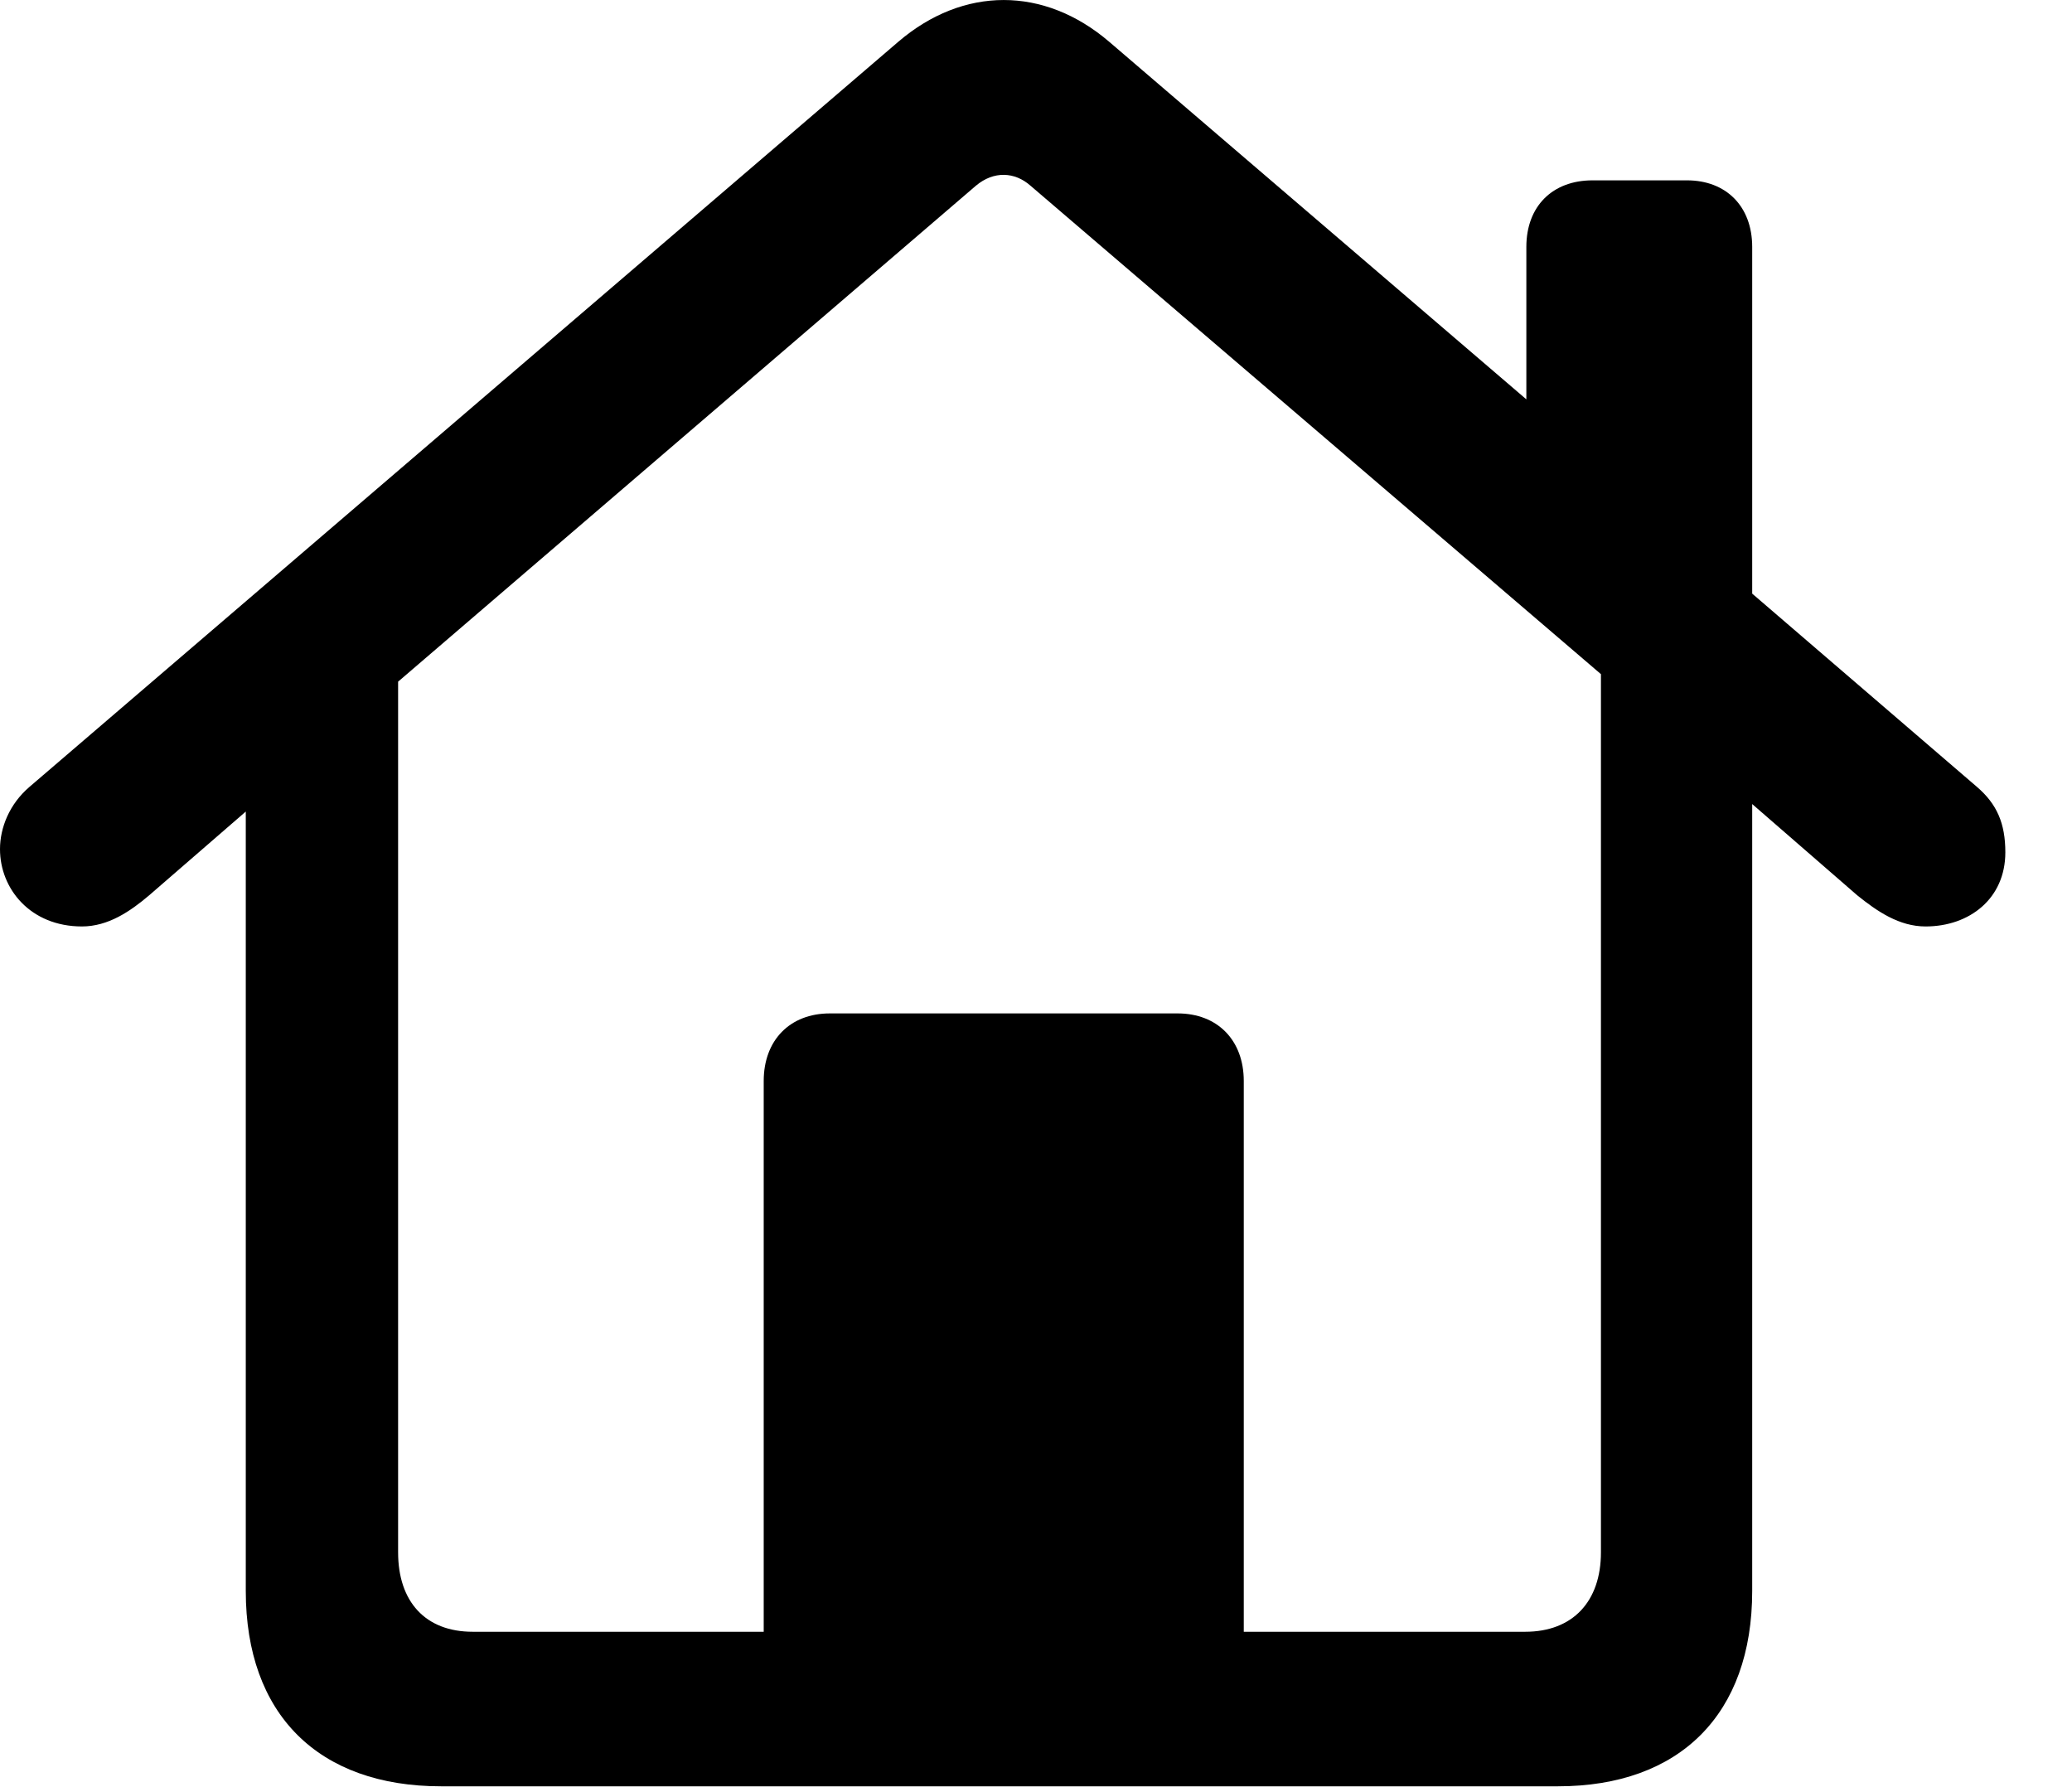
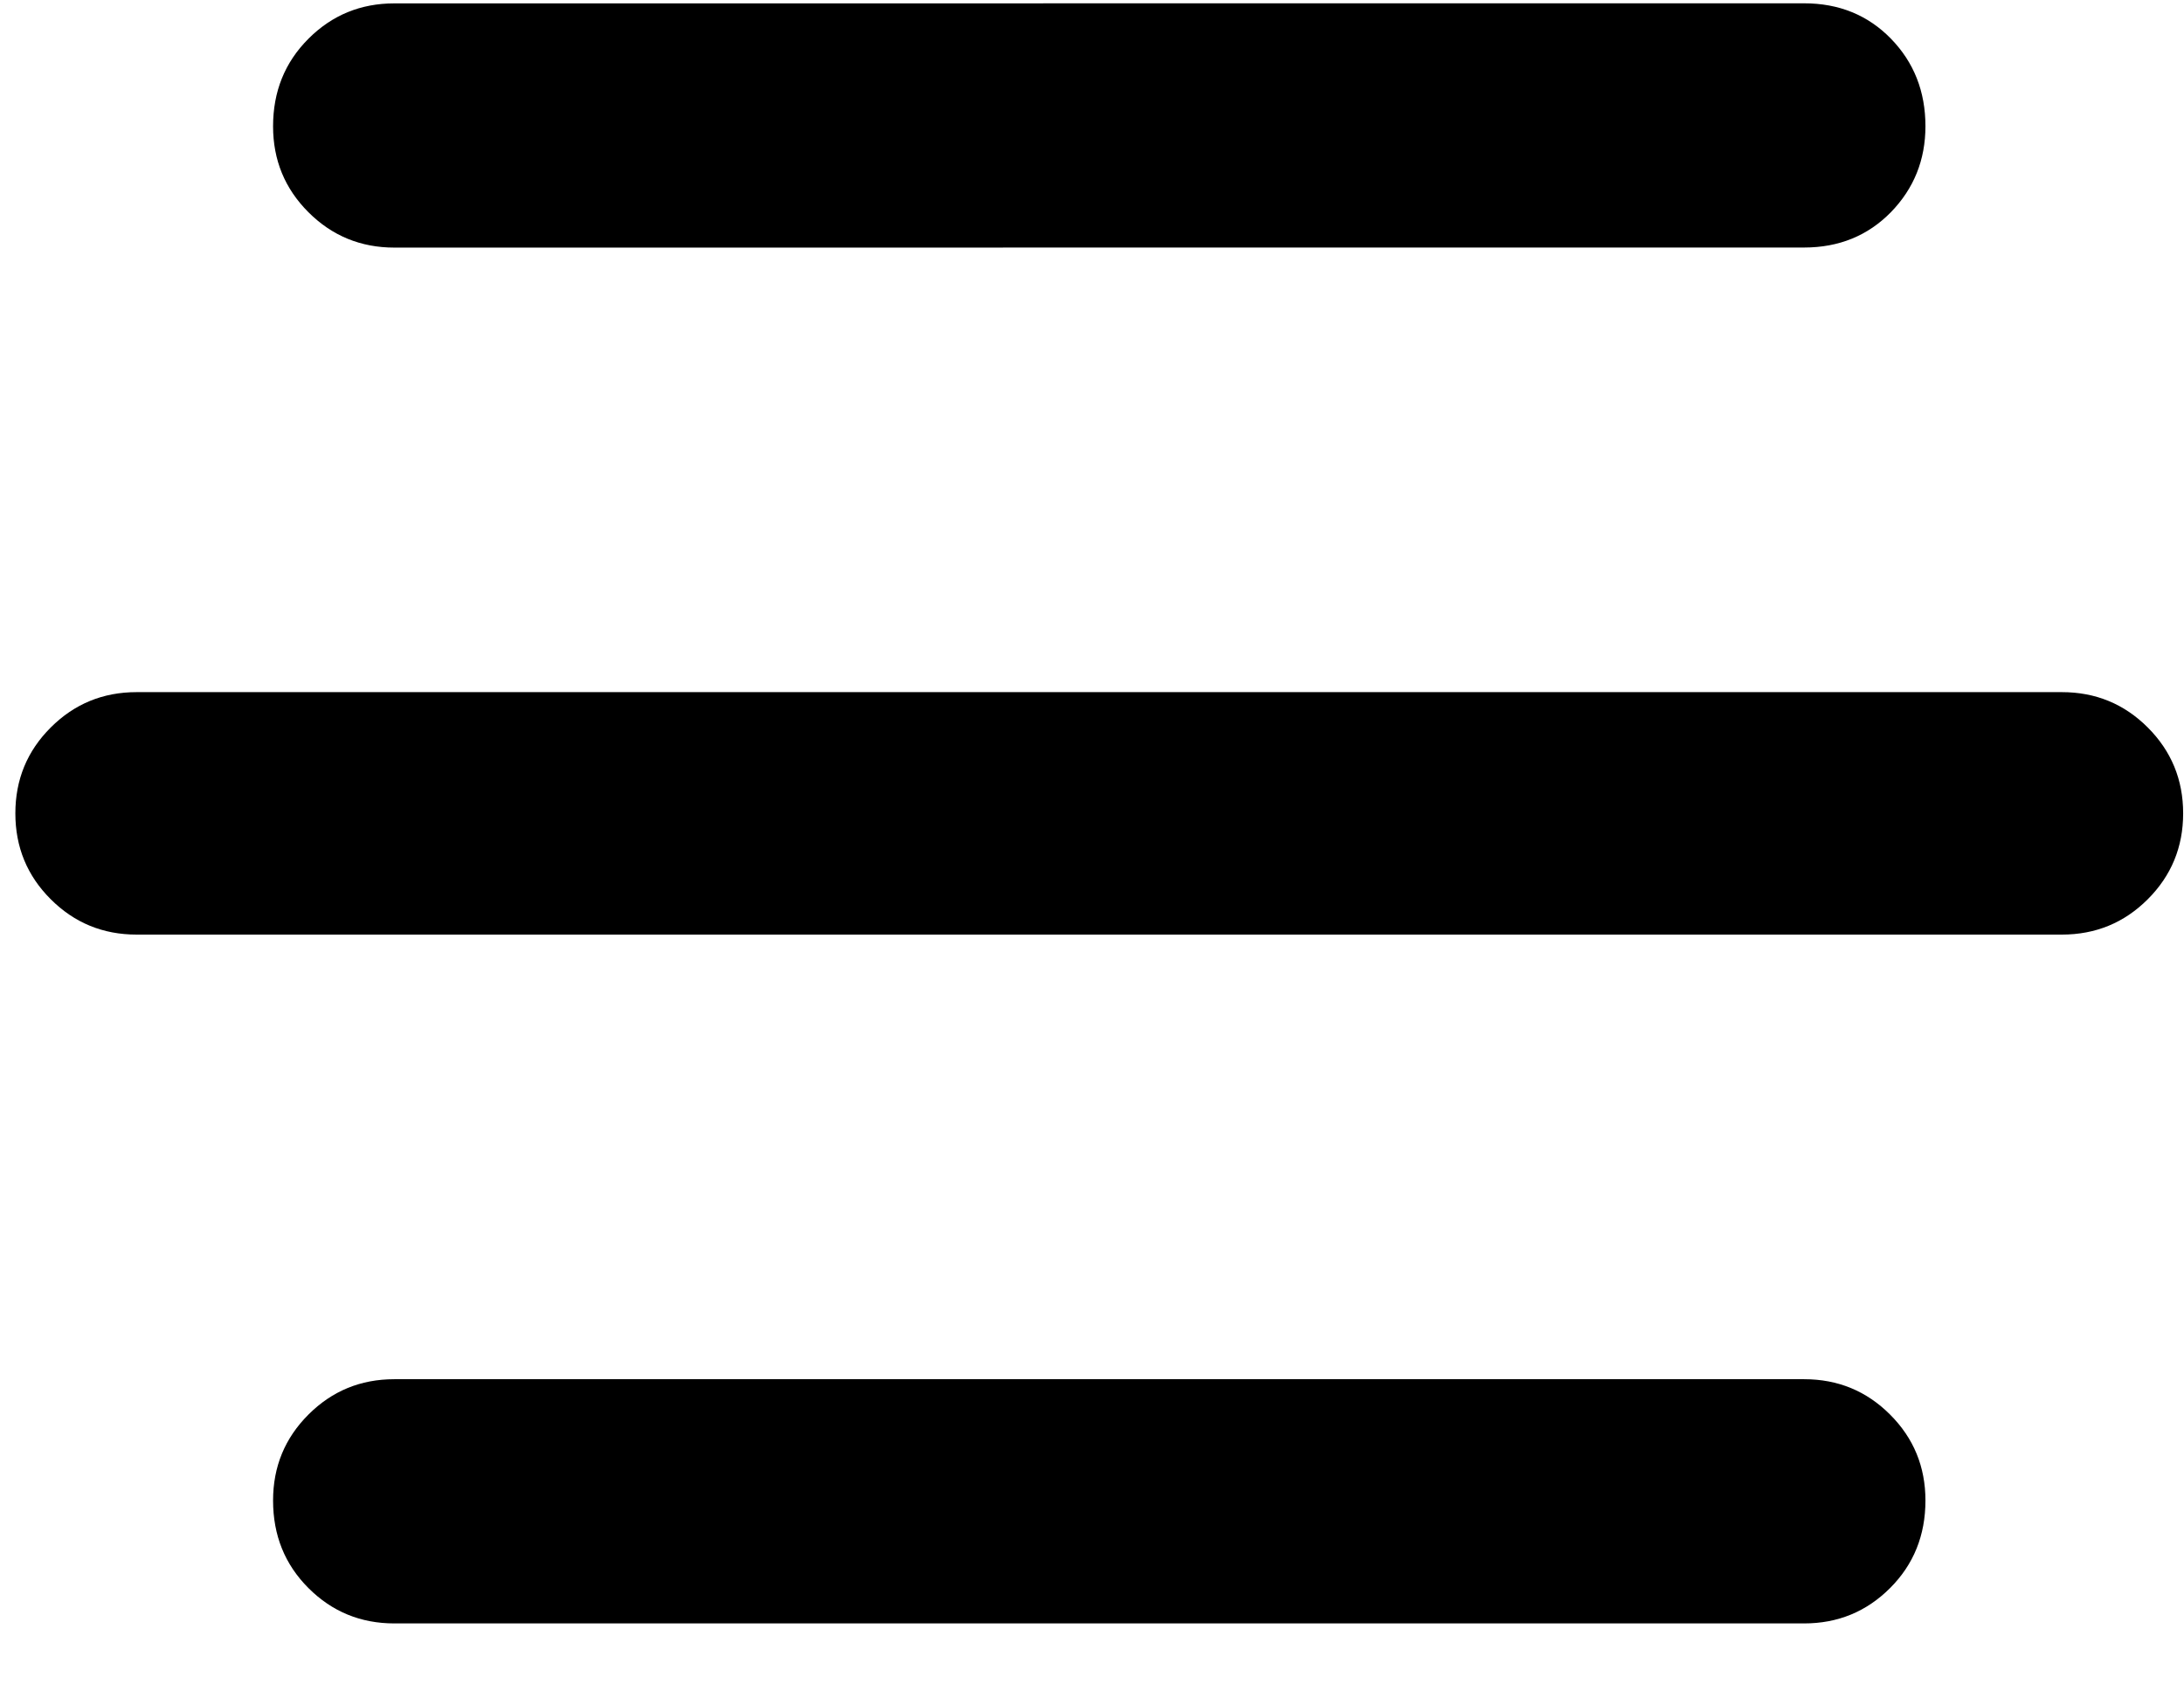
- <svg xmlns="http://www.w3.org/2000/svg" width="29" height="25" viewBox="0 0 29 25" fill="none">
-   <path d="M6.175 25H21.804C23.509 25 24.524 23.993 24.524 22.266V11.253L25.994 12.53C26.273 12.755 26.582 12.966 26.95 12.966C27.567 12.966 28.067 12.575 28.067 11.929C28.067 11.523 27.949 11.253 27.67 11.013L24.524 8.308V3.456C24.524 2.885 24.156 2.524 23.612 2.524H22.289C21.73 2.524 21.363 2.885 21.363 3.456V5.589L15.526 0.586C14.614 -0.195 13.482 -0.195 12.571 0.586L0.412 11.013C0.132 11.253 0 11.584 0 11.884C0 12.44 0.426 12.966 1.147 12.966C1.514 12.966 1.823 12.755 2.088 12.53L3.44 11.358V22.266C3.44 23.993 4.455 25 6.175 25ZM17.408 15.129C17.408 14.558 17.04 14.183 16.482 14.183H11.615C11.056 14.183 10.689 14.558 10.689 15.129V22.837H6.616C5.954 22.837 5.572 22.416 5.572 21.725V9.54L13.659 2.599C13.909 2.389 14.203 2.404 14.423 2.599L22.407 9.435V21.725C22.407 22.416 22.01 22.837 21.348 22.837H17.408V15.129Z" fill="black" />
+ <svg xmlns="http://www.w3.org/2000/svg" width="31" height="24" viewBox="0 0 31 24" fill="none">
+   <path d="M5.597 23.047H25.608C26.087 23.047 26.493 22.88 26.828 22.545C27.163 22.21 27.33 21.796 27.33 21.302C27.33 20.823 27.163 20.417 26.828 20.082C26.493 19.747 26.087 19.58 25.608 19.58H5.597C5.119 19.58 4.713 19.747 4.378 20.082C4.043 20.417 3.876 20.823 3.876 21.302C3.876 21.796 4.043 22.21 4.378 22.545C4.713 22.88 5.119 23.047 5.597 23.047ZM1.939 13.268H29.266C29.745 13.268 30.151 13.101 30.486 12.766C30.82 12.432 30.988 12.025 30.988 11.547C30.988 11.069 30.82 10.662 30.486 10.328C30.151 9.993 29.745 9.826 29.266 9.826H1.939C1.461 9.826 1.055 9.993 0.72 10.328C0.385 10.662 0.218 11.069 0.218 11.547C0.218 12.025 0.385 12.432 0.72 12.766C1.055 13.101 1.461 13.268 1.939 13.268ZM5.597 3.515L25.608 3.514C26.102 3.514 26.513 3.346 26.84 3.012C27.166 2.677 27.33 2.27 27.33 1.792C27.33 1.298 27.166 0.884 26.84 0.549C26.513 0.214 26.102 0.047 25.608 0.047L5.597 0.048C5.119 0.048 4.712 0.215 4.378 0.55C4.043 0.885 3.876 1.299 3.876 1.793C3.876 2.272 4.043 2.678 4.378 3.013C4.712 3.347 5.119 3.515 5.597 3.515Z" fill="black" />
</svg>
